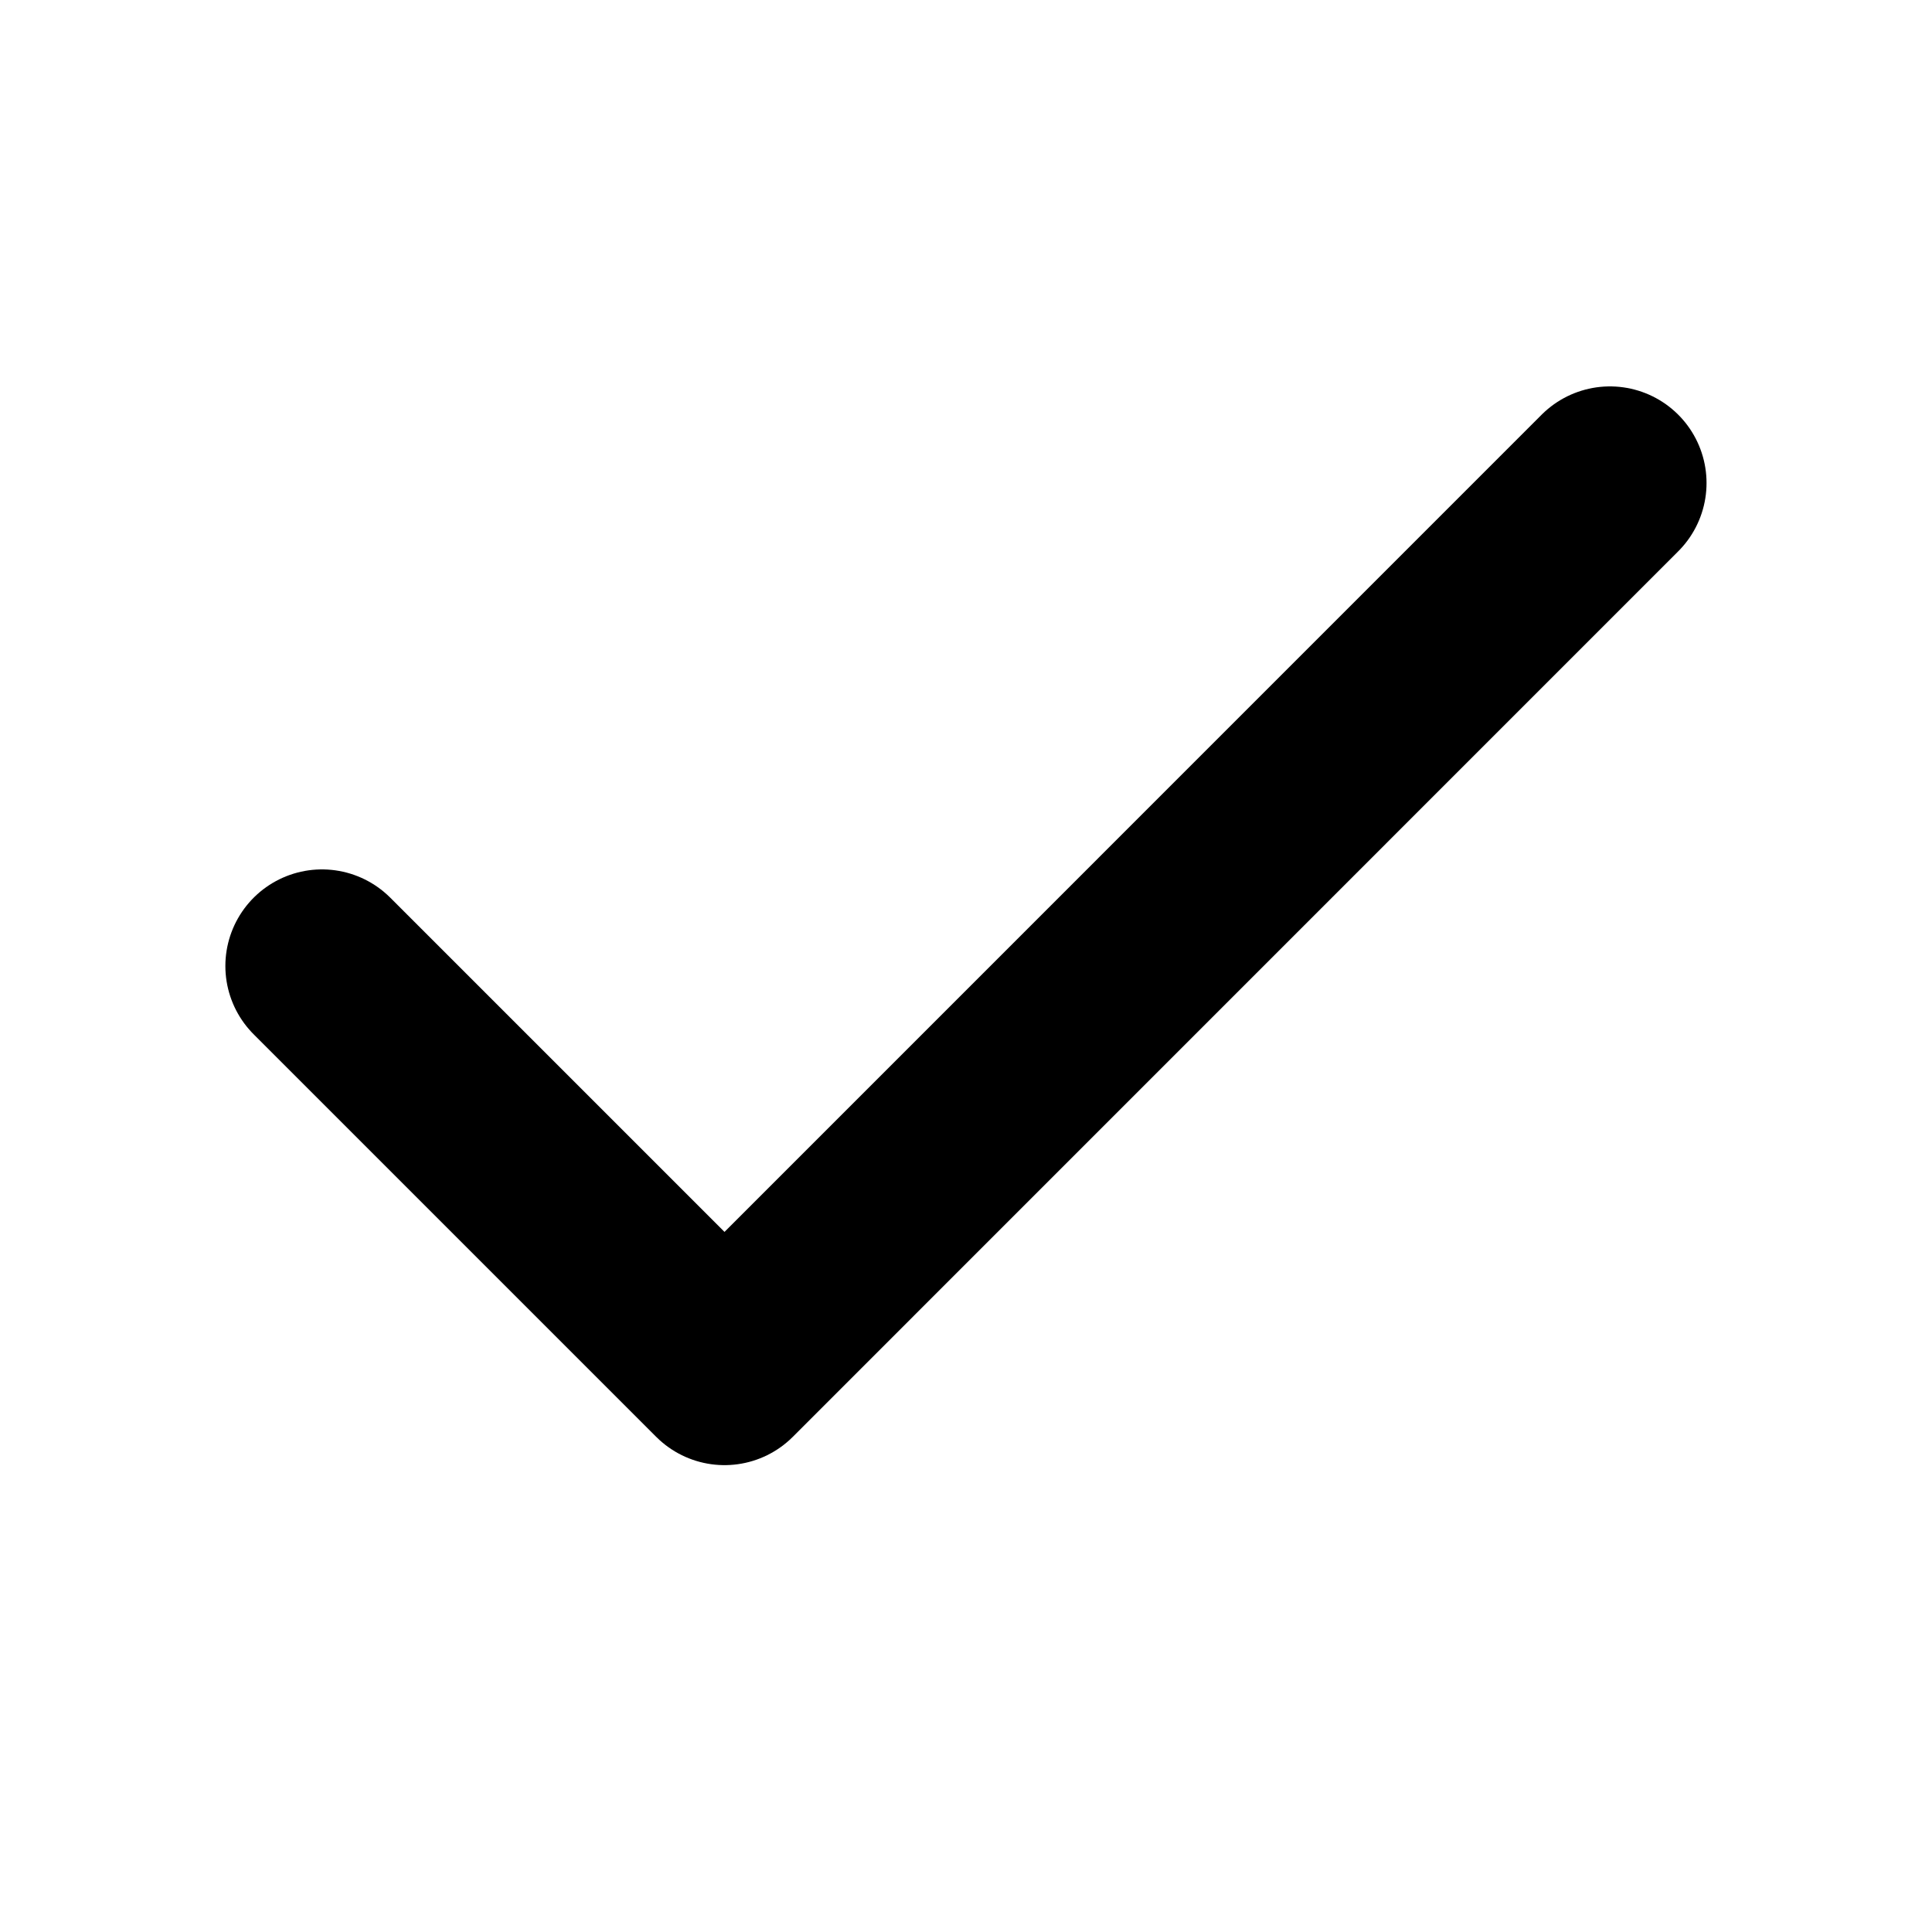
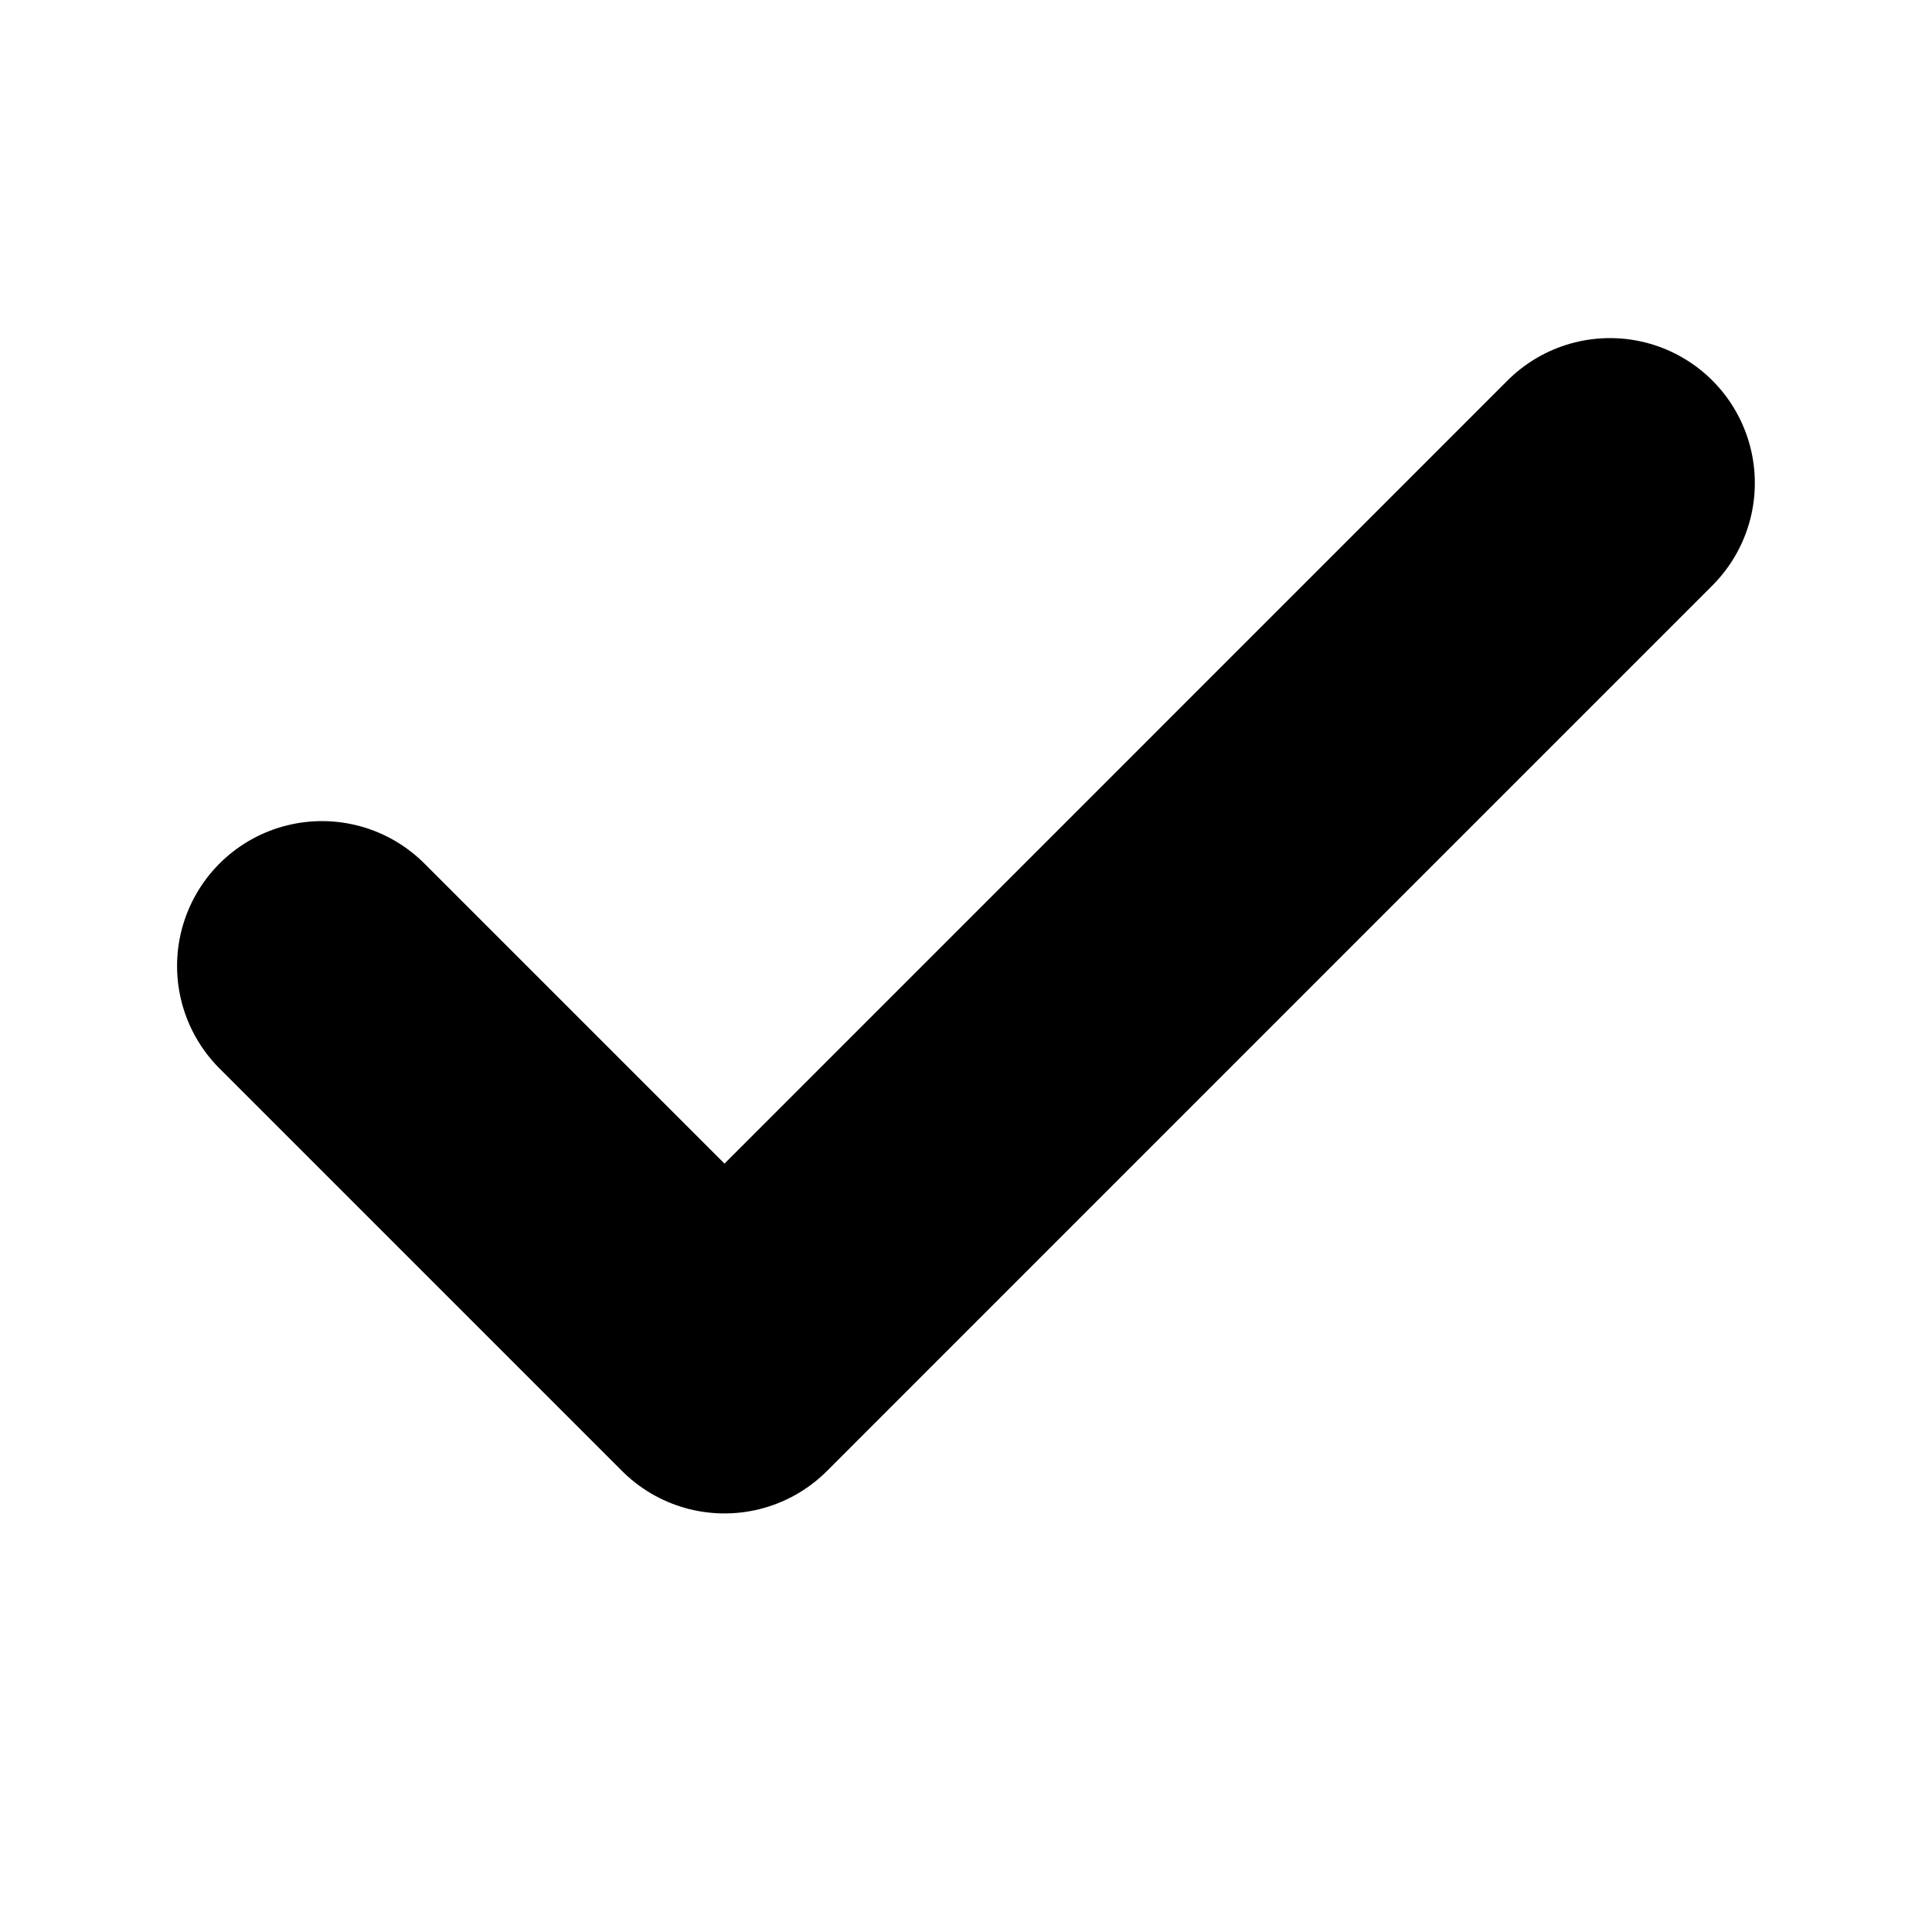
<svg xmlns="http://www.w3.org/2000/svg" width="20" height="20" viewBox="0 0 20 20" fill="none">
-   <path d="M16.666 5L7.5 14.167L3.333 10" stroke="currentColor" stroke-width="2" stroke-linecap="round" stroke-linejoin="round" />
+   <path d="M16.666 5L7.5 14.167L3.333 10" stroke="currentColor" stroke-width="3" stroke-linecap="round" stroke-linejoin="round" />
</svg>
